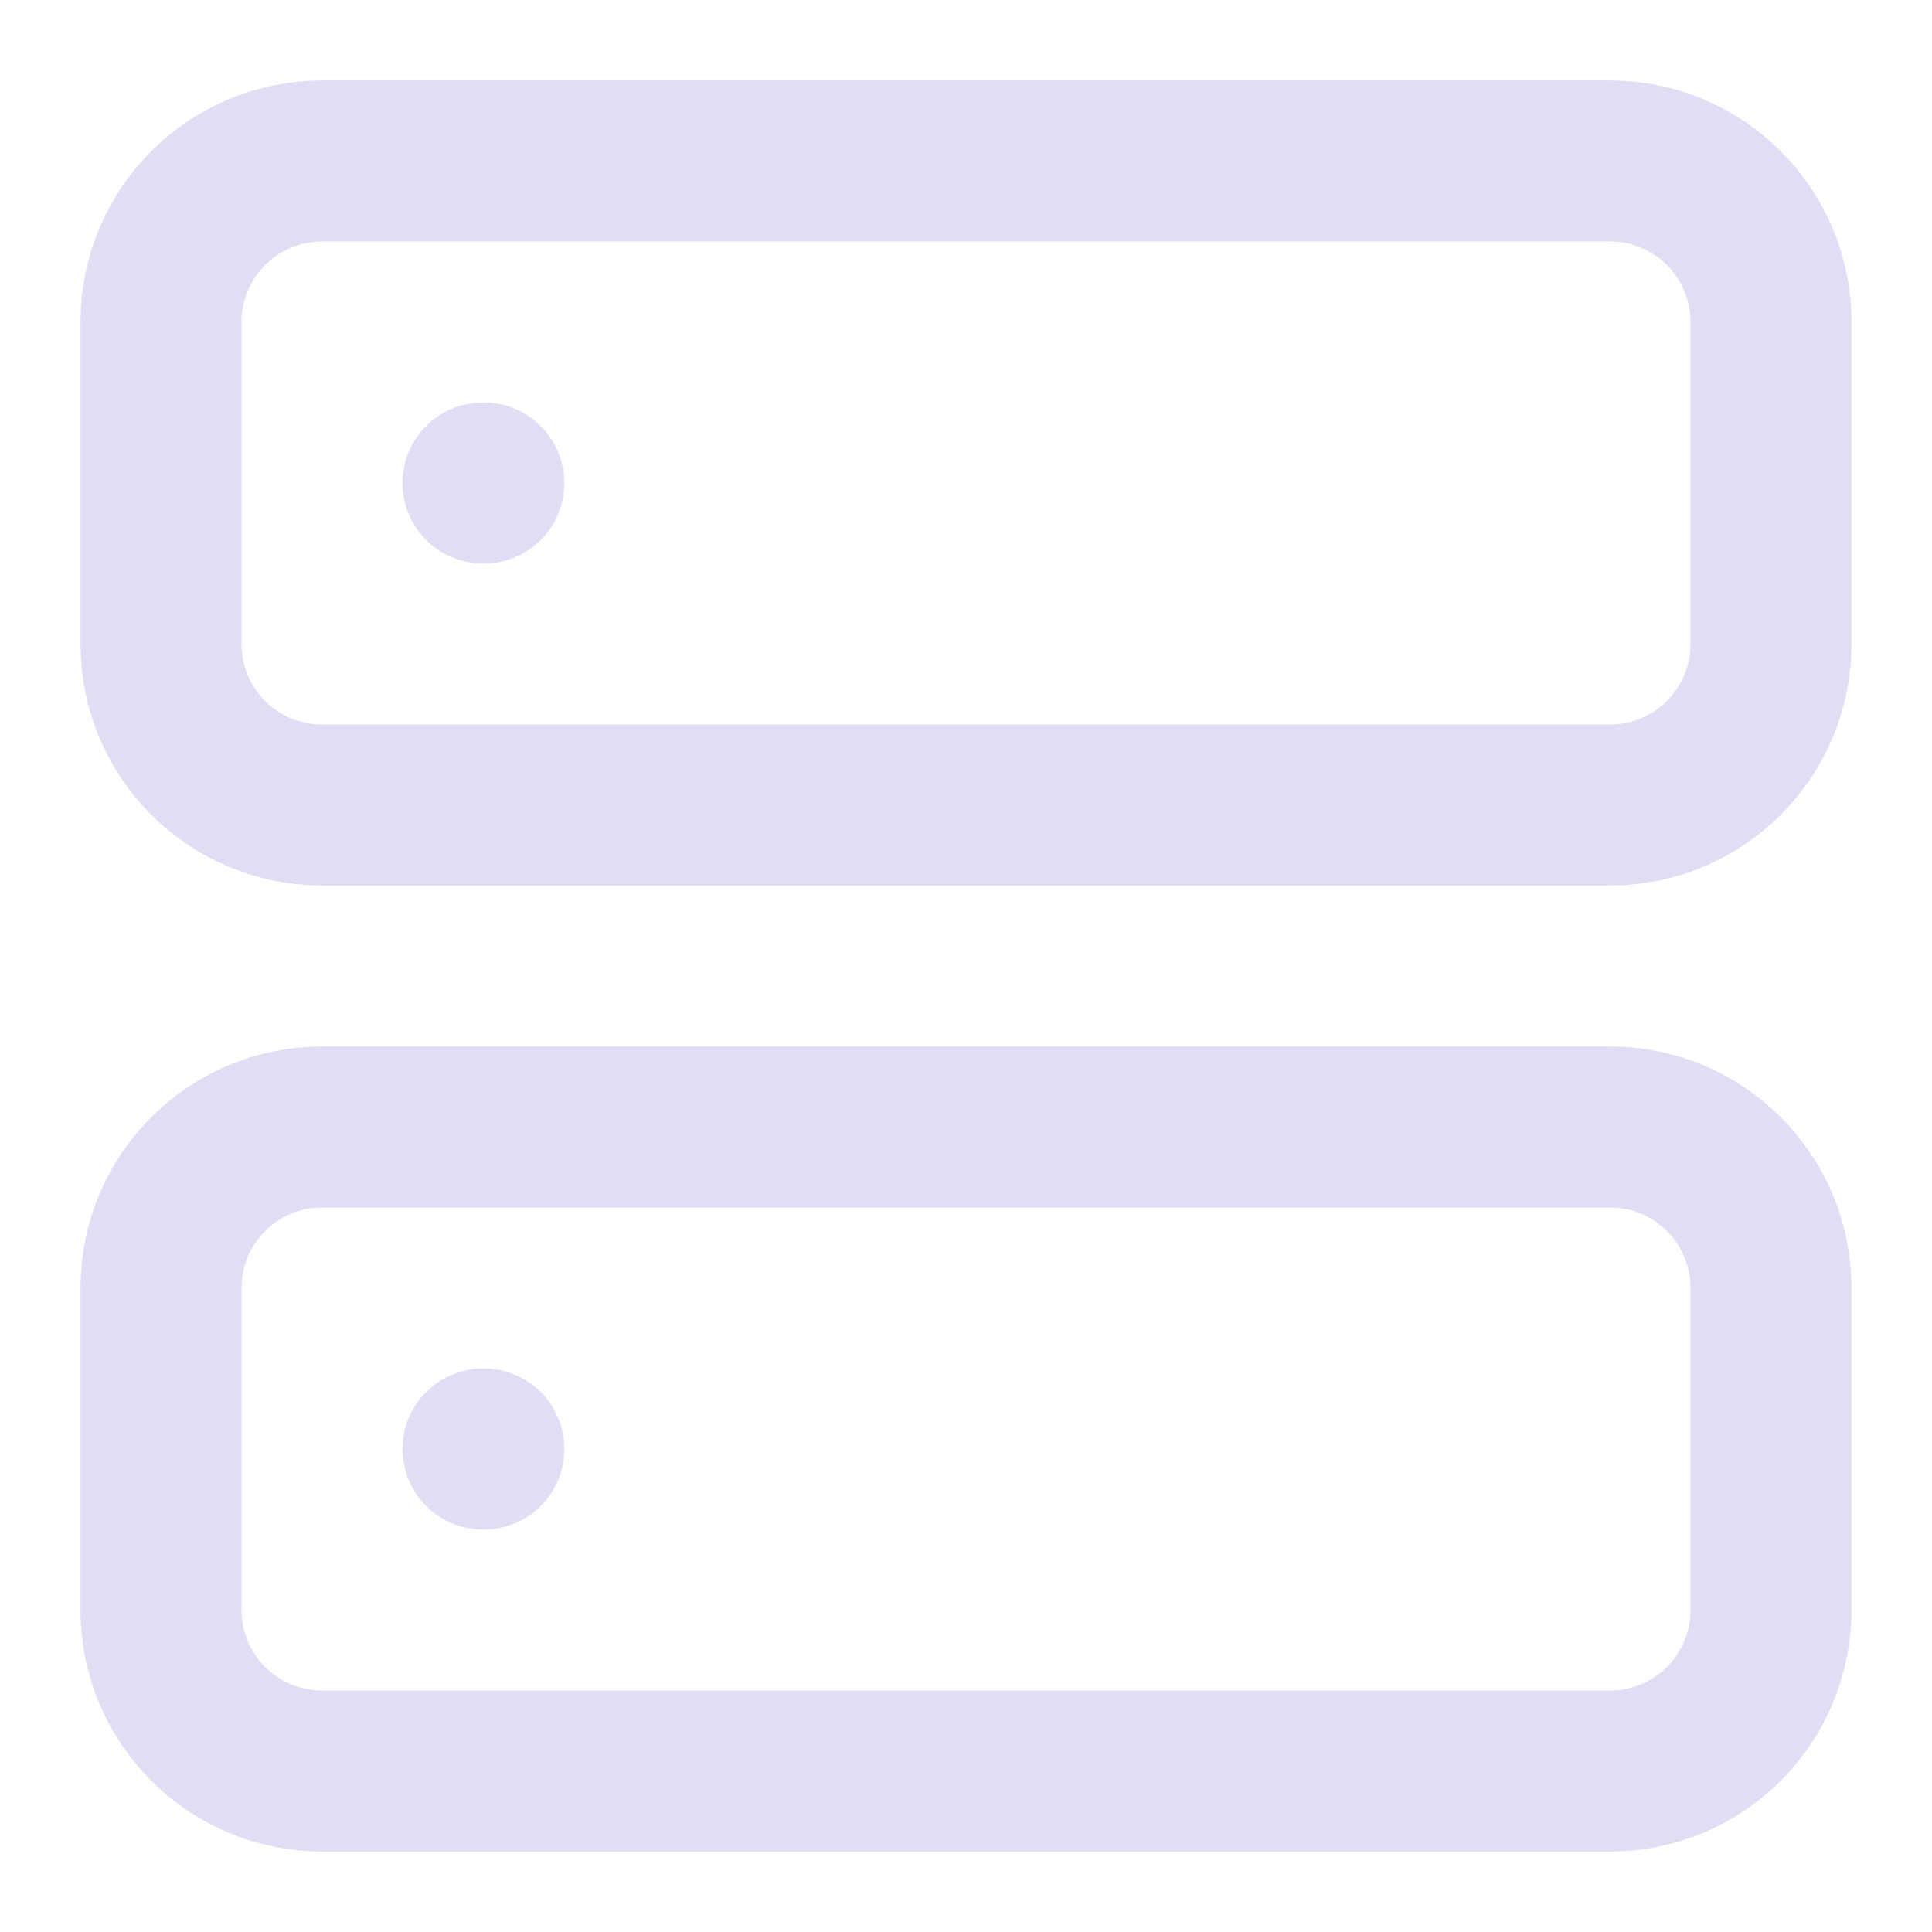
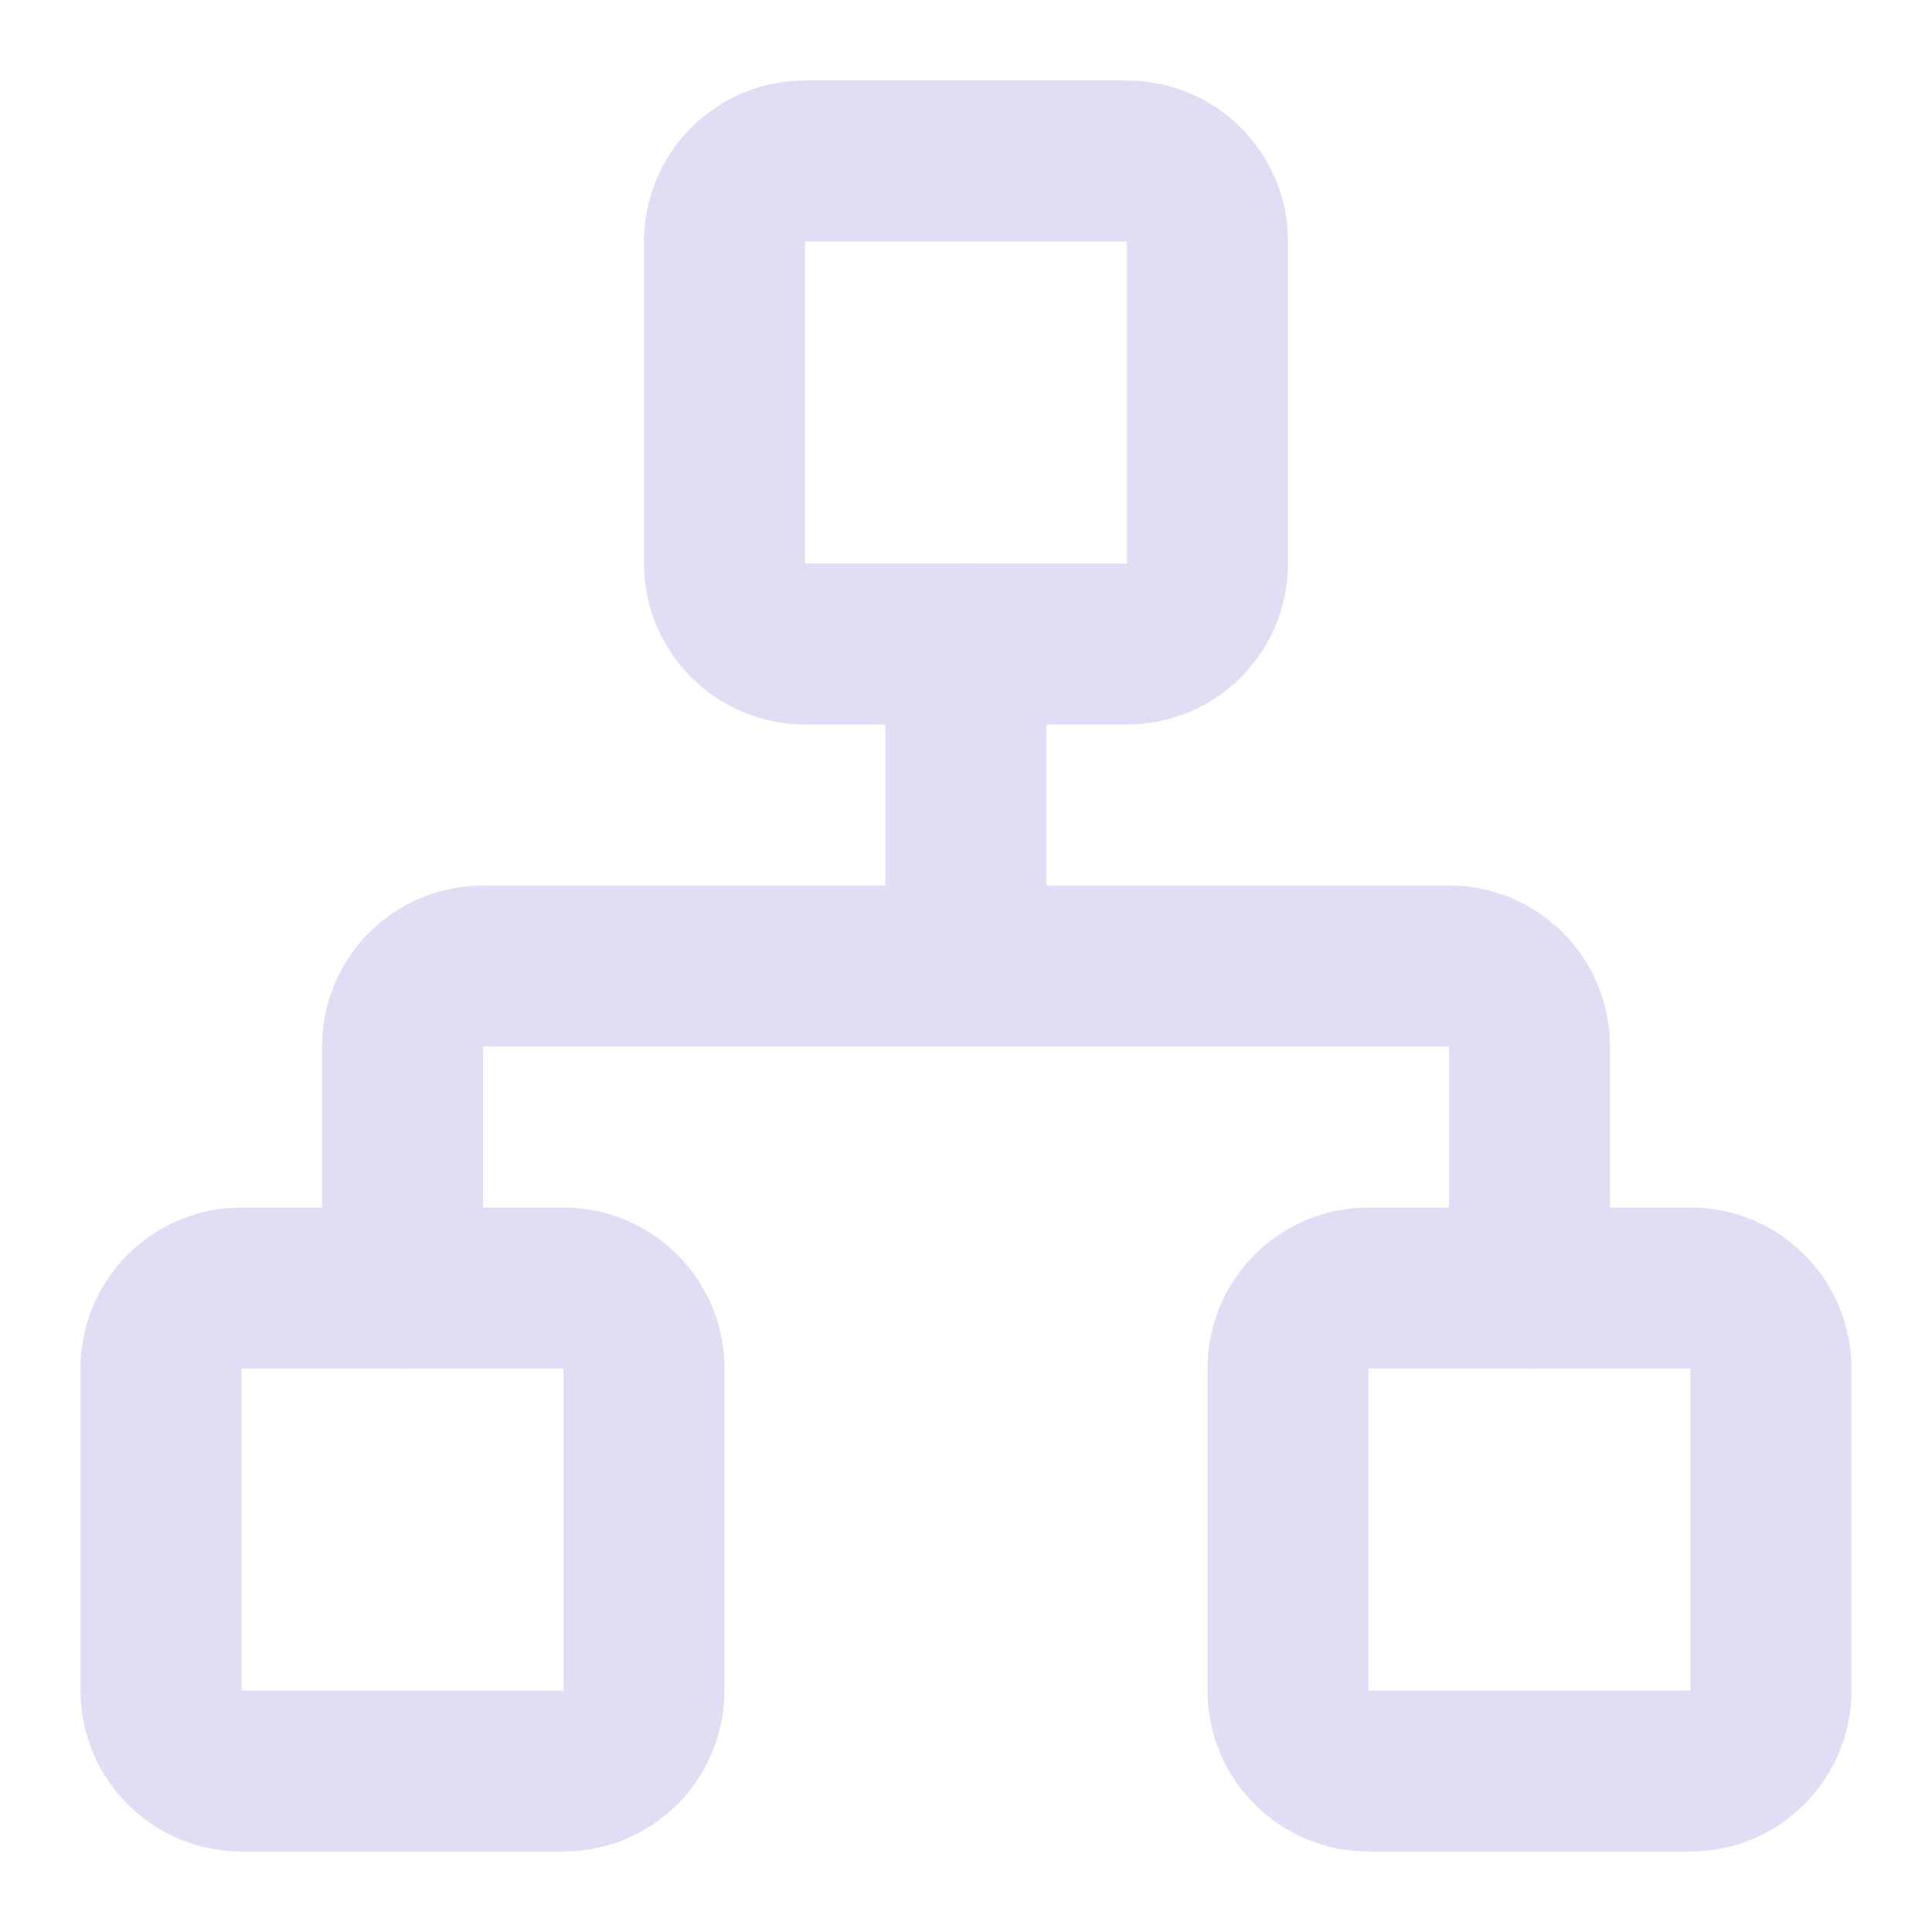
<svg xmlns="http://www.w3.org/2000/svg" viewBox="0 0 24 24" fill="none" stroke-width="2" stroke-linecap="round" stroke-linejoin="round">
  <style>svg{stroke:#e0def4}@media (prefers-color-scheme:light){svg{stroke:#575279}}</style>
-   <rect width="20" height="8" x="2" y="2" rx="2" ry="2" />
-   <rect width="20" height="8" x="2" y="14" rx="2" ry="2" />
-   <line x1="6" x2="6.01" y1="6" y2="6" />
-   <line x1="6" x2="6.01" y1="18" y2="18" />
+   <rect x="16" y="16" width="6" height="6" rx="1" />
+   <rect x="2" y="16" width="6" height="6" rx="1" />
+   <rect x="9" y="2" width="6" height="6" rx="1" />
+   <path d="M5 16v-3a1 1 0 0 1 1-1h12a1 1 0 0 1 1 1v3" />
+   <path d="M12 12V8" />
</svg>
